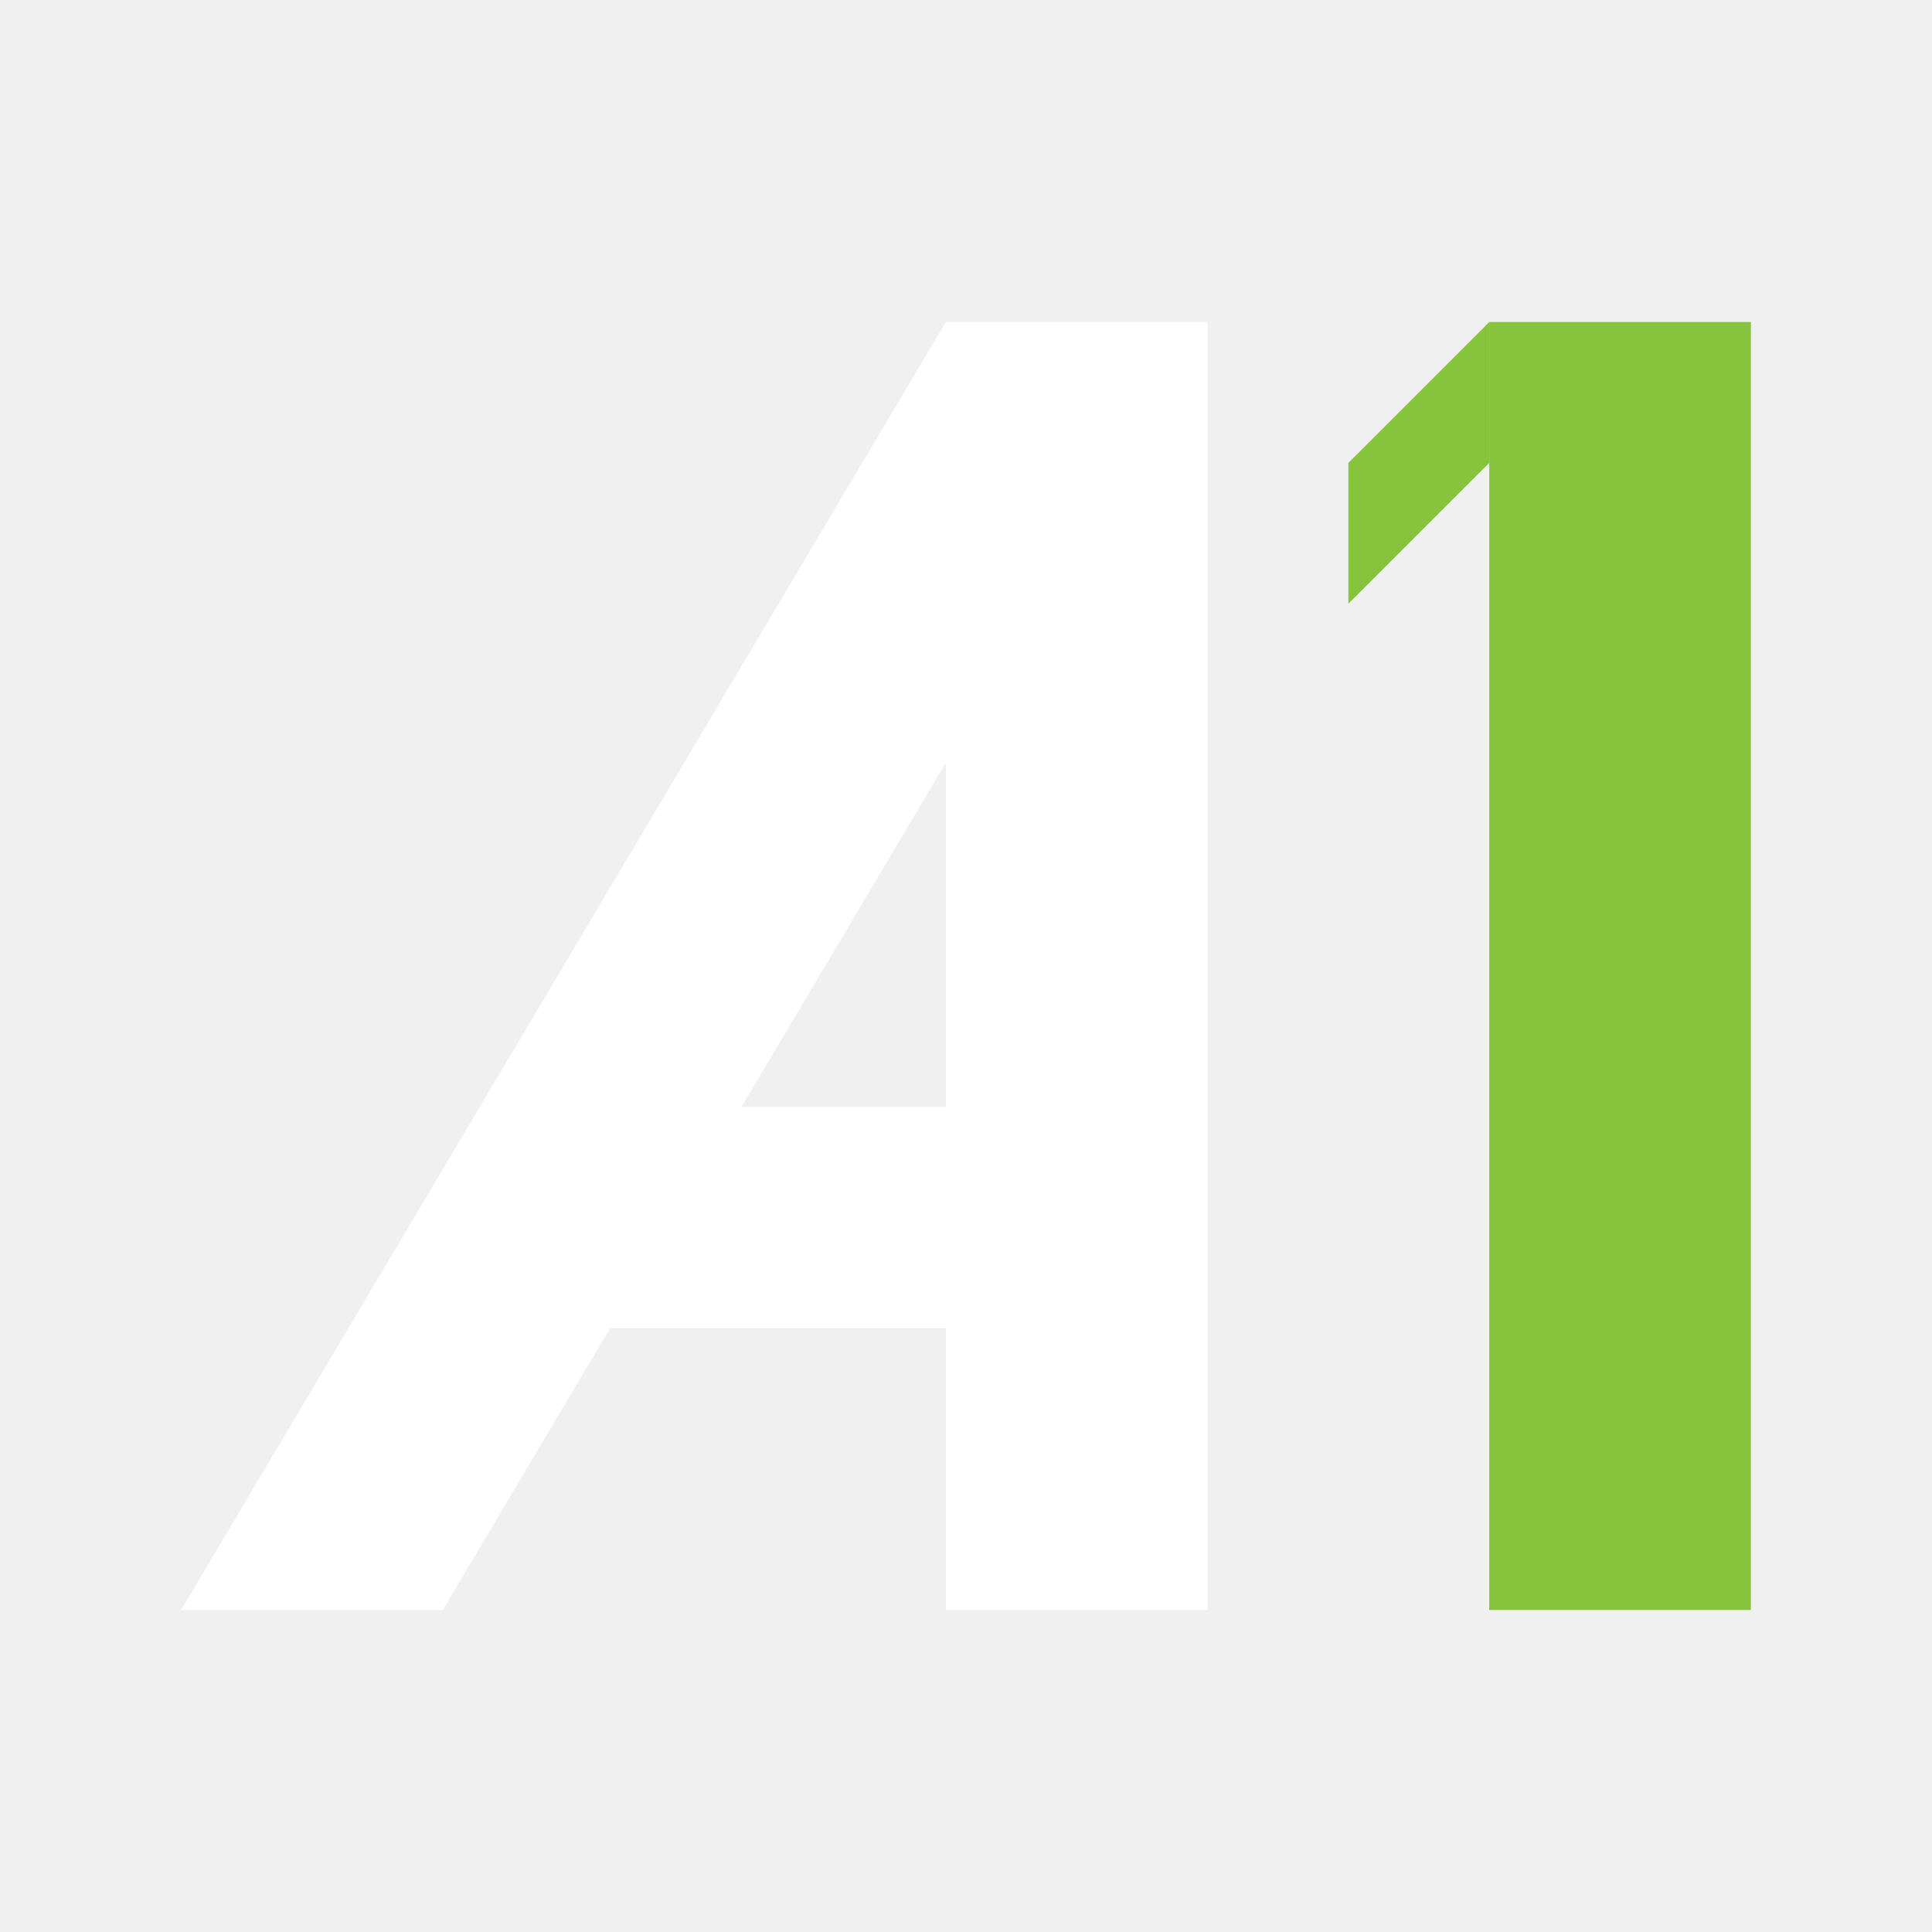
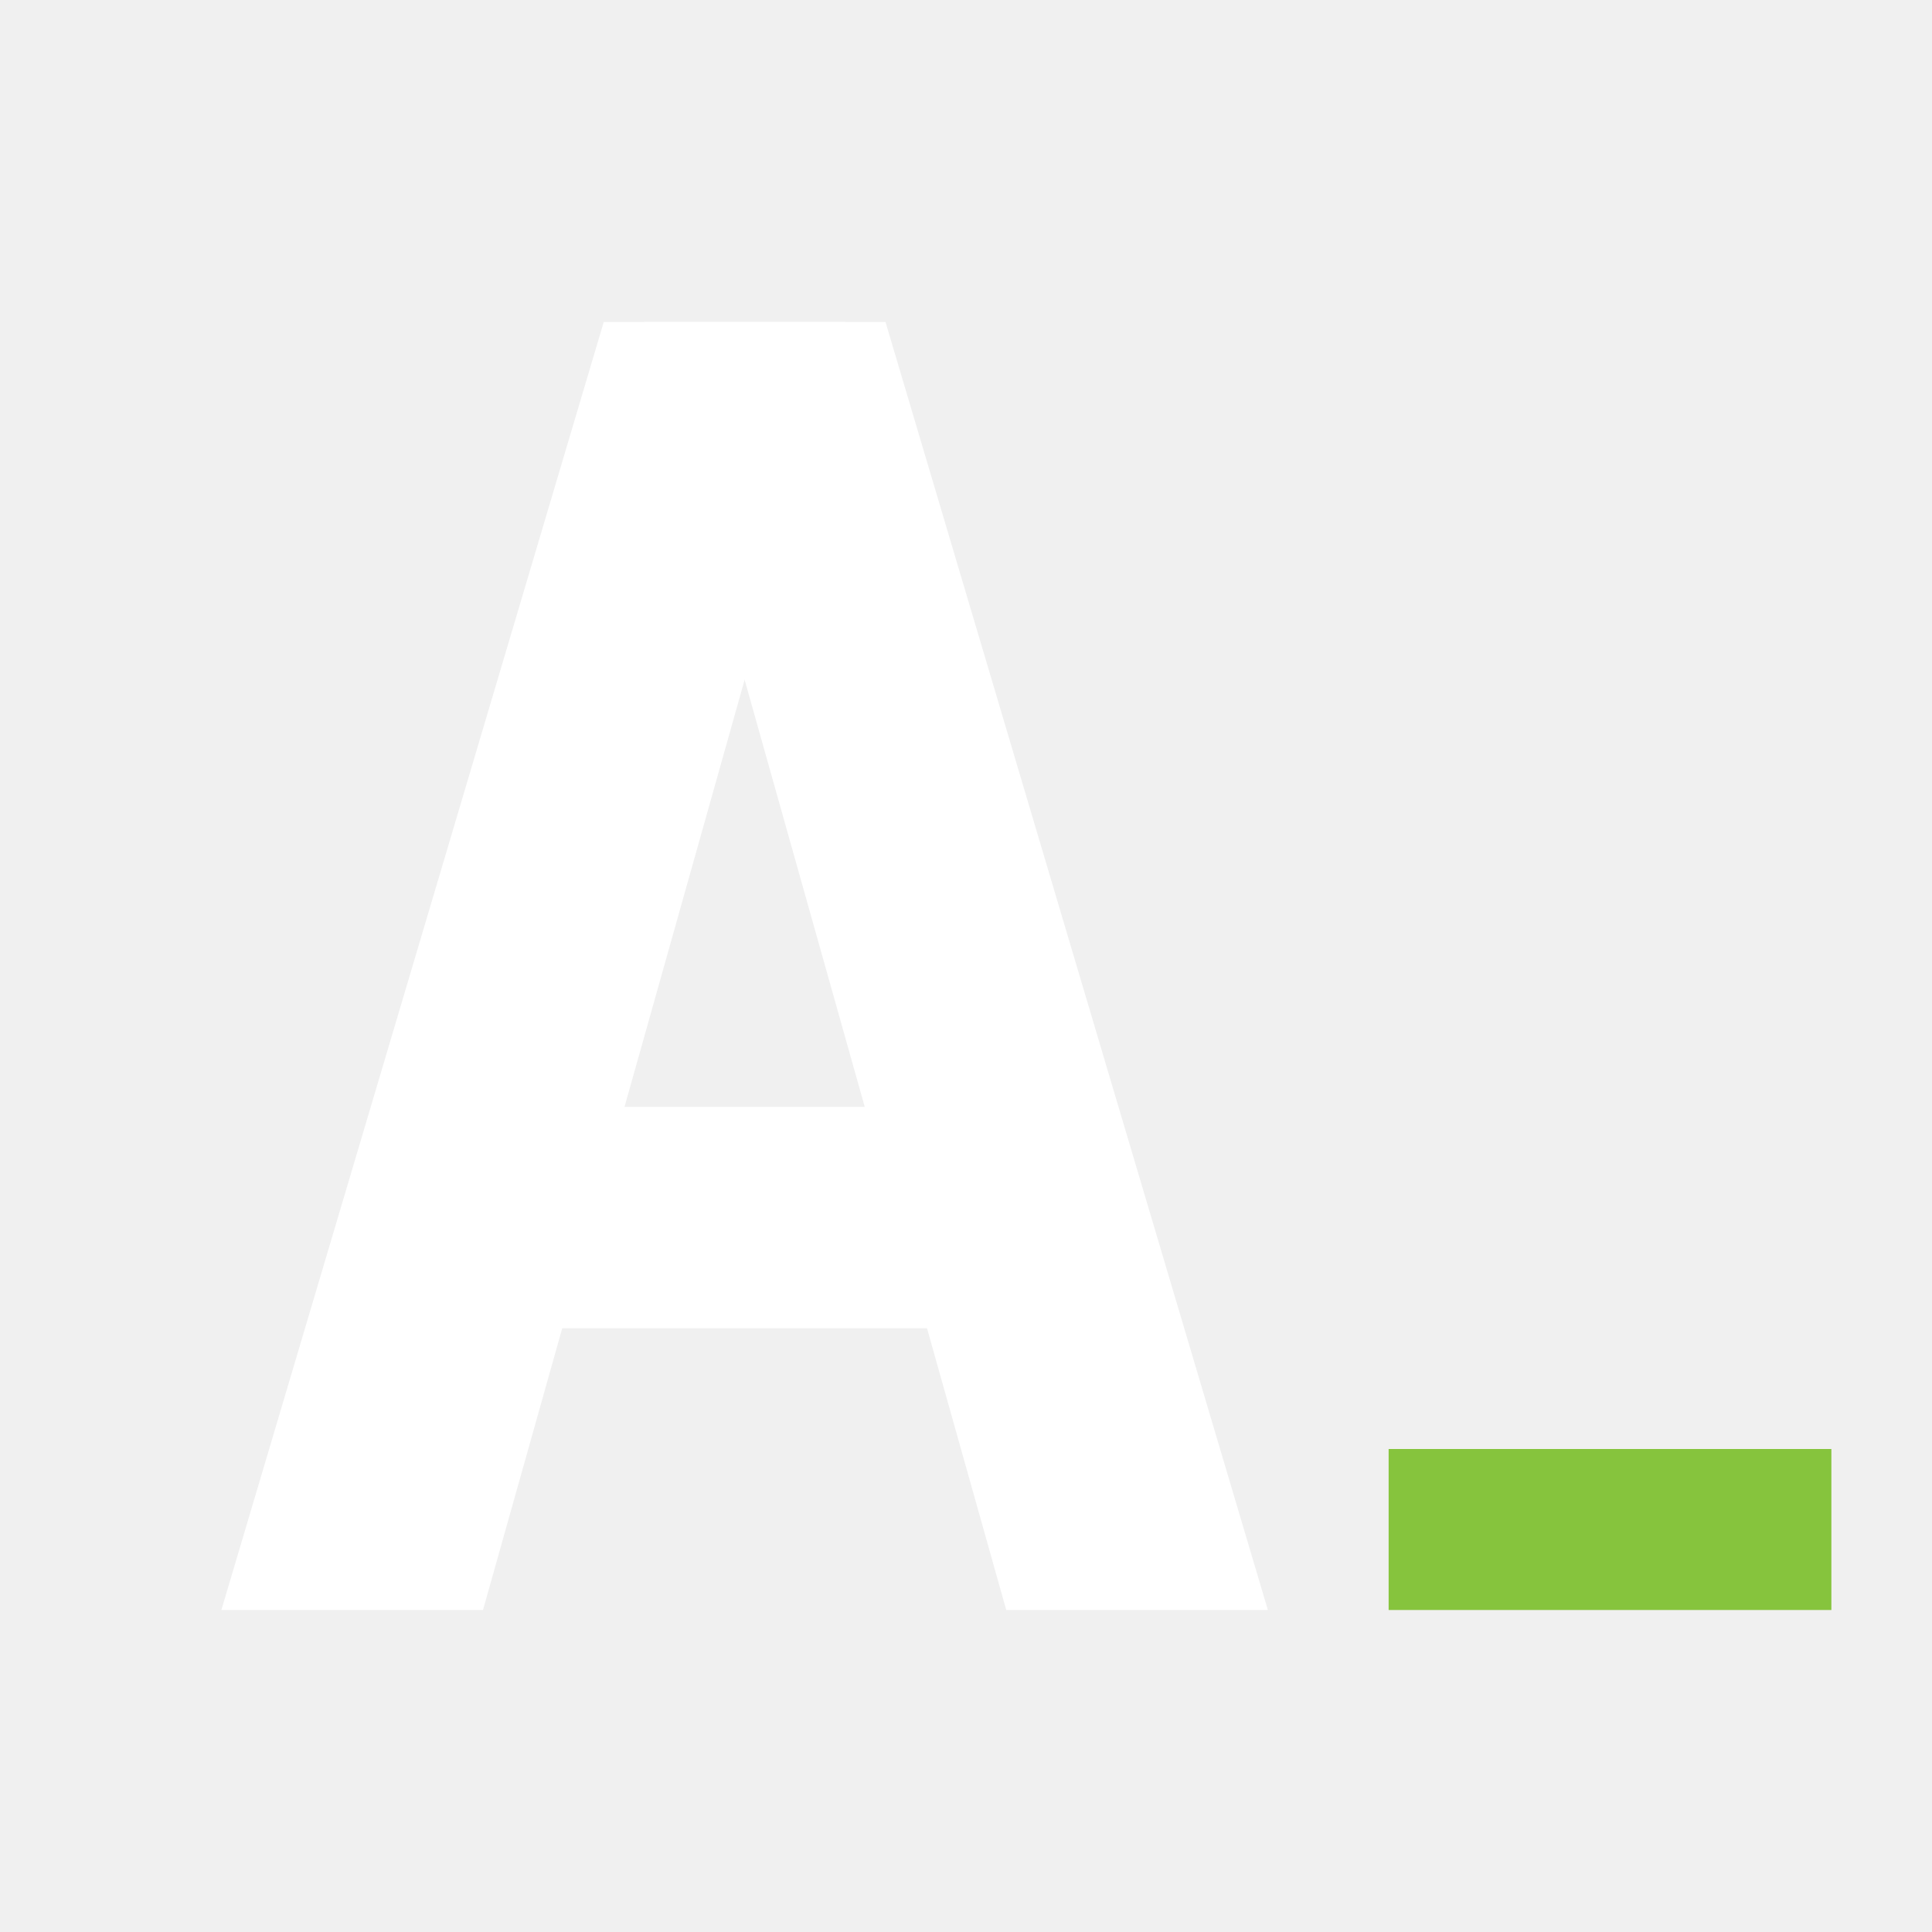
<svg xmlns="http://www.w3.org/2000/svg" viewBox="0 0 48 48">
-   <path fill="#FFFFFF" d="M23.5 8 H30 L11 40 H4.5 Z" />
-   <rect fill="#FFFFFF" x="23.5" y="8" width="6.5" height="32" />
-   <rect fill="#FFFFFF" x="15" y="27.5" width="9.5" height="5.5" />
-   <path fill="#86C43D" d="M37 8 L33.5 11.5 L33.5 15 L37 11.5 Z" />
-   <rect fill="#86C43D" x="37" y="8" width="6.5" height="32" />
+   <path fill="#FFFFFF" d="M15 8 H21 L12 40 H5.5 Z" />
+   <path fill="#FFFFFF" d="M16 8 H22 L31.5 40 H25 Z" />
+   <rect fill="#FFFFFF" x="13" y="27.5" width="11" height="5.5" />
+   <rect fill="#86C43D" x="34.5" y="36" width="11" height="4" />
</svg>
